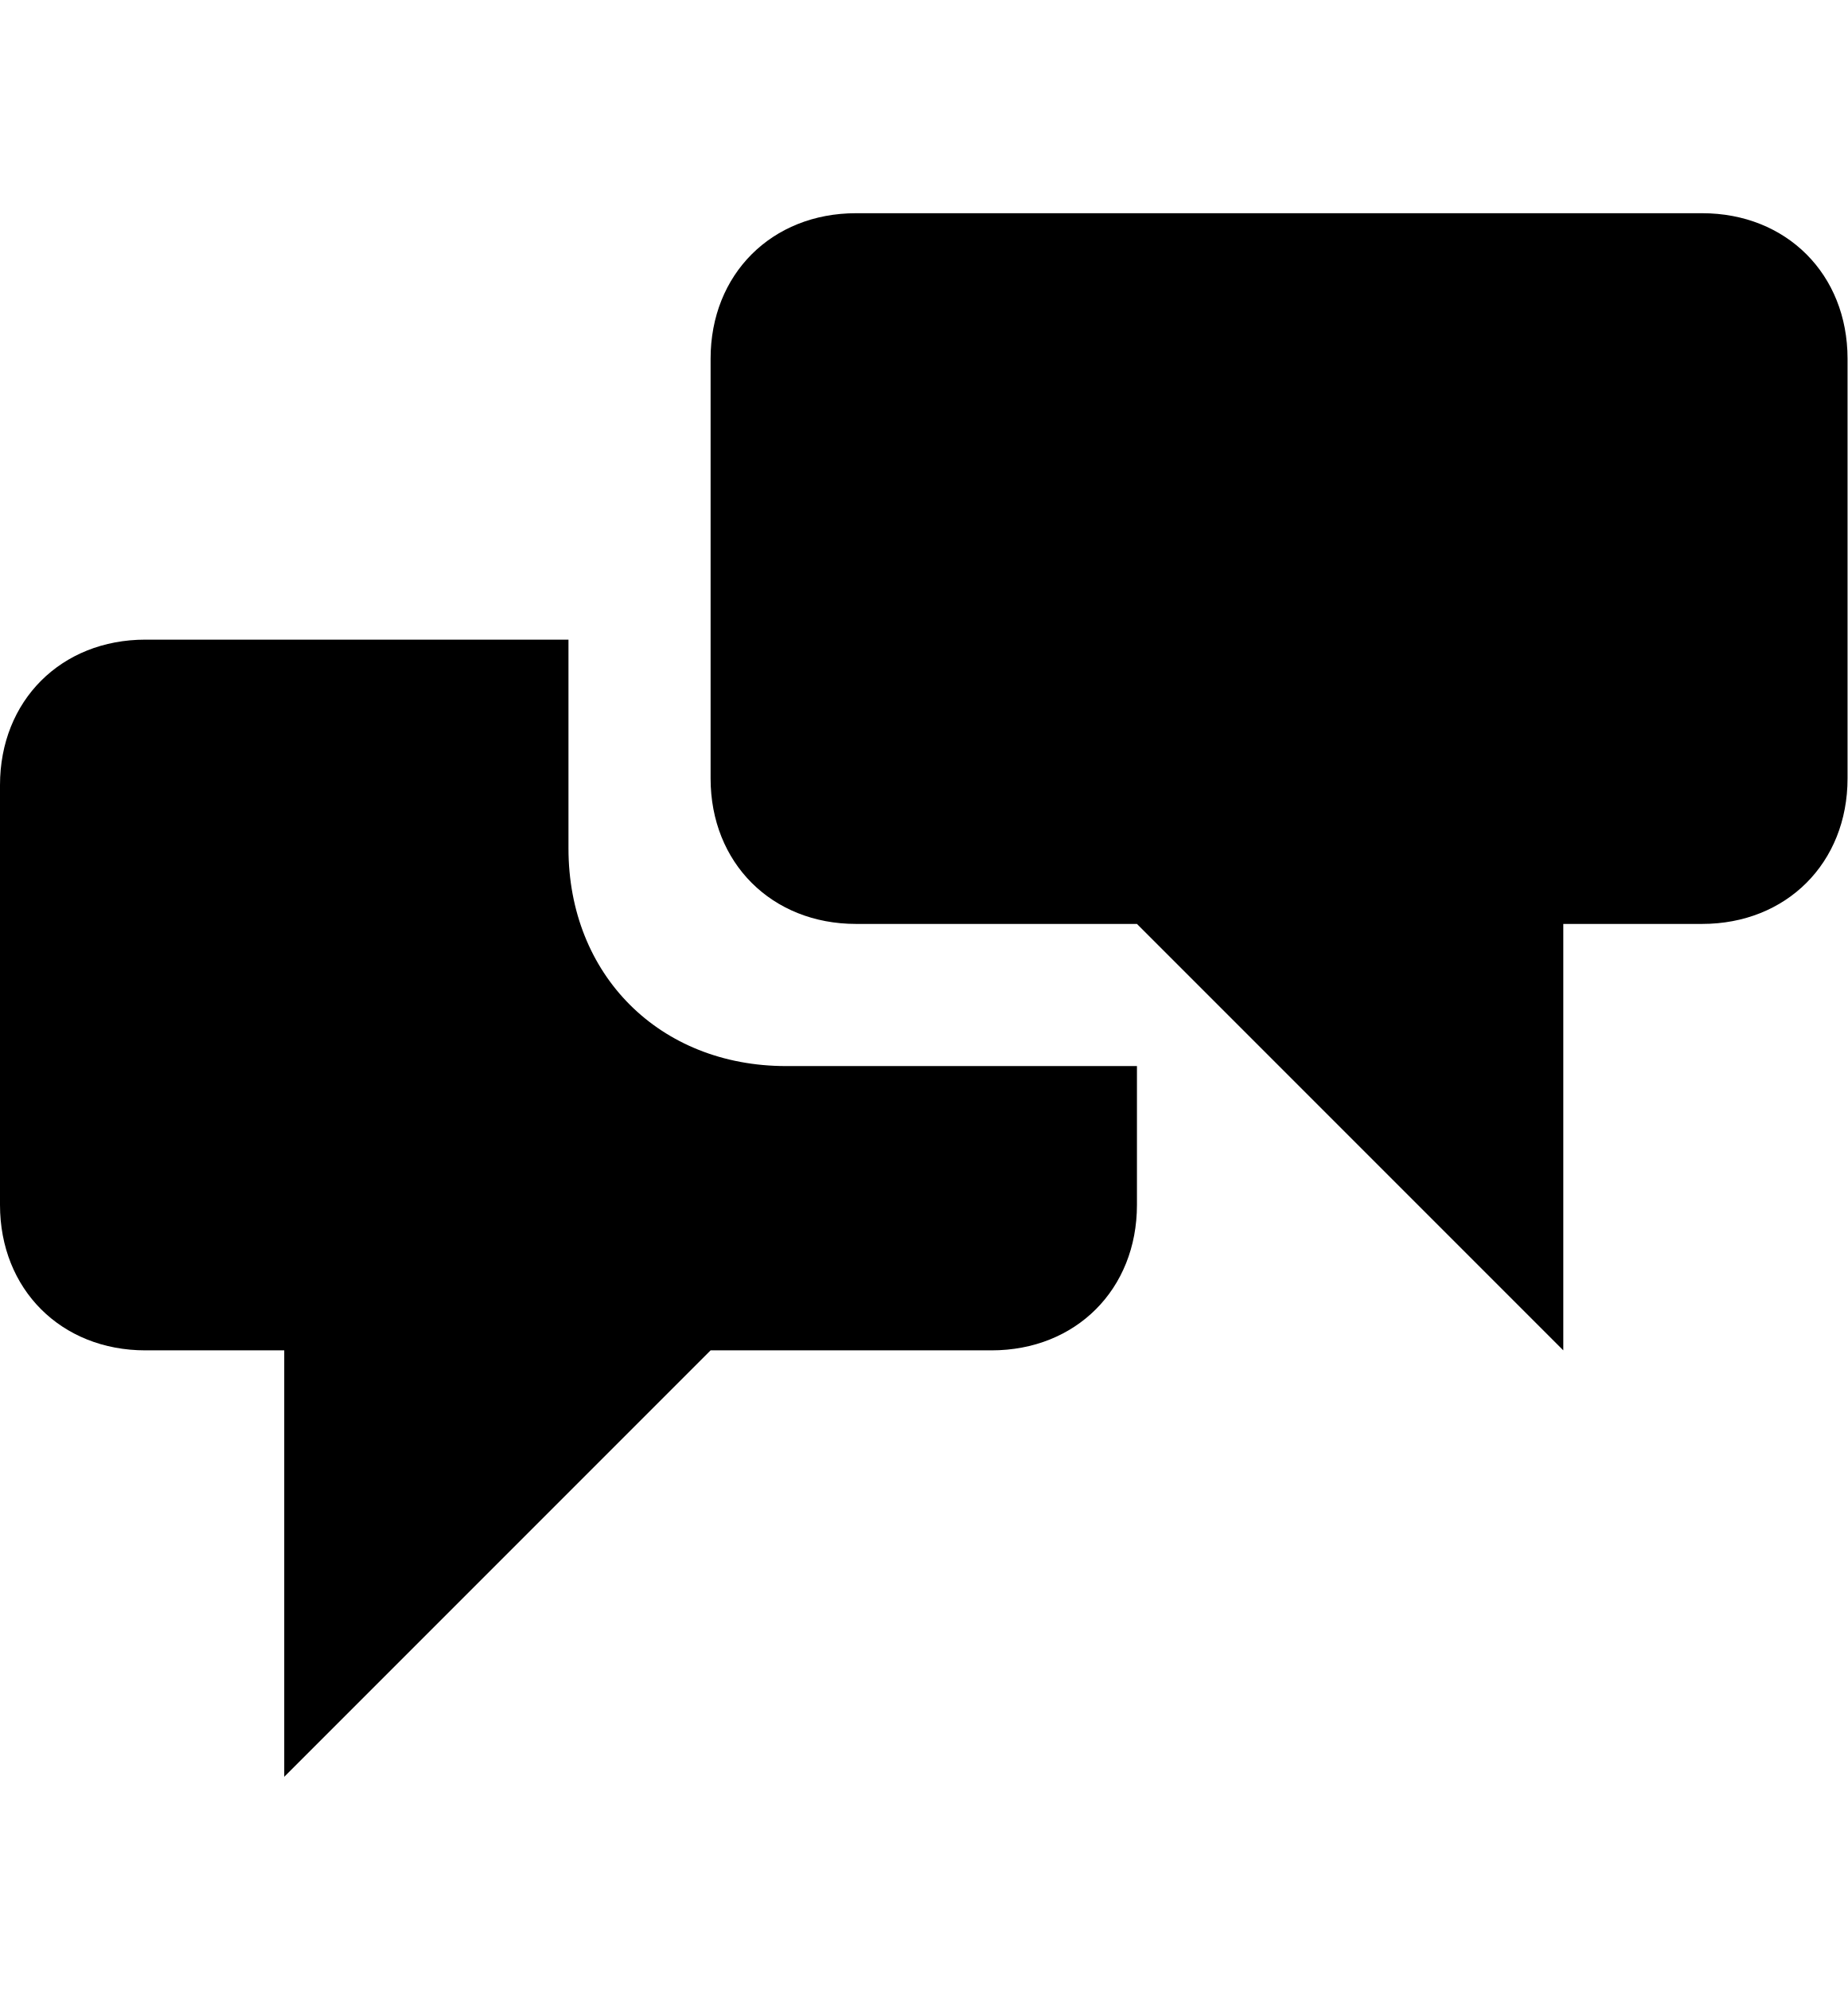
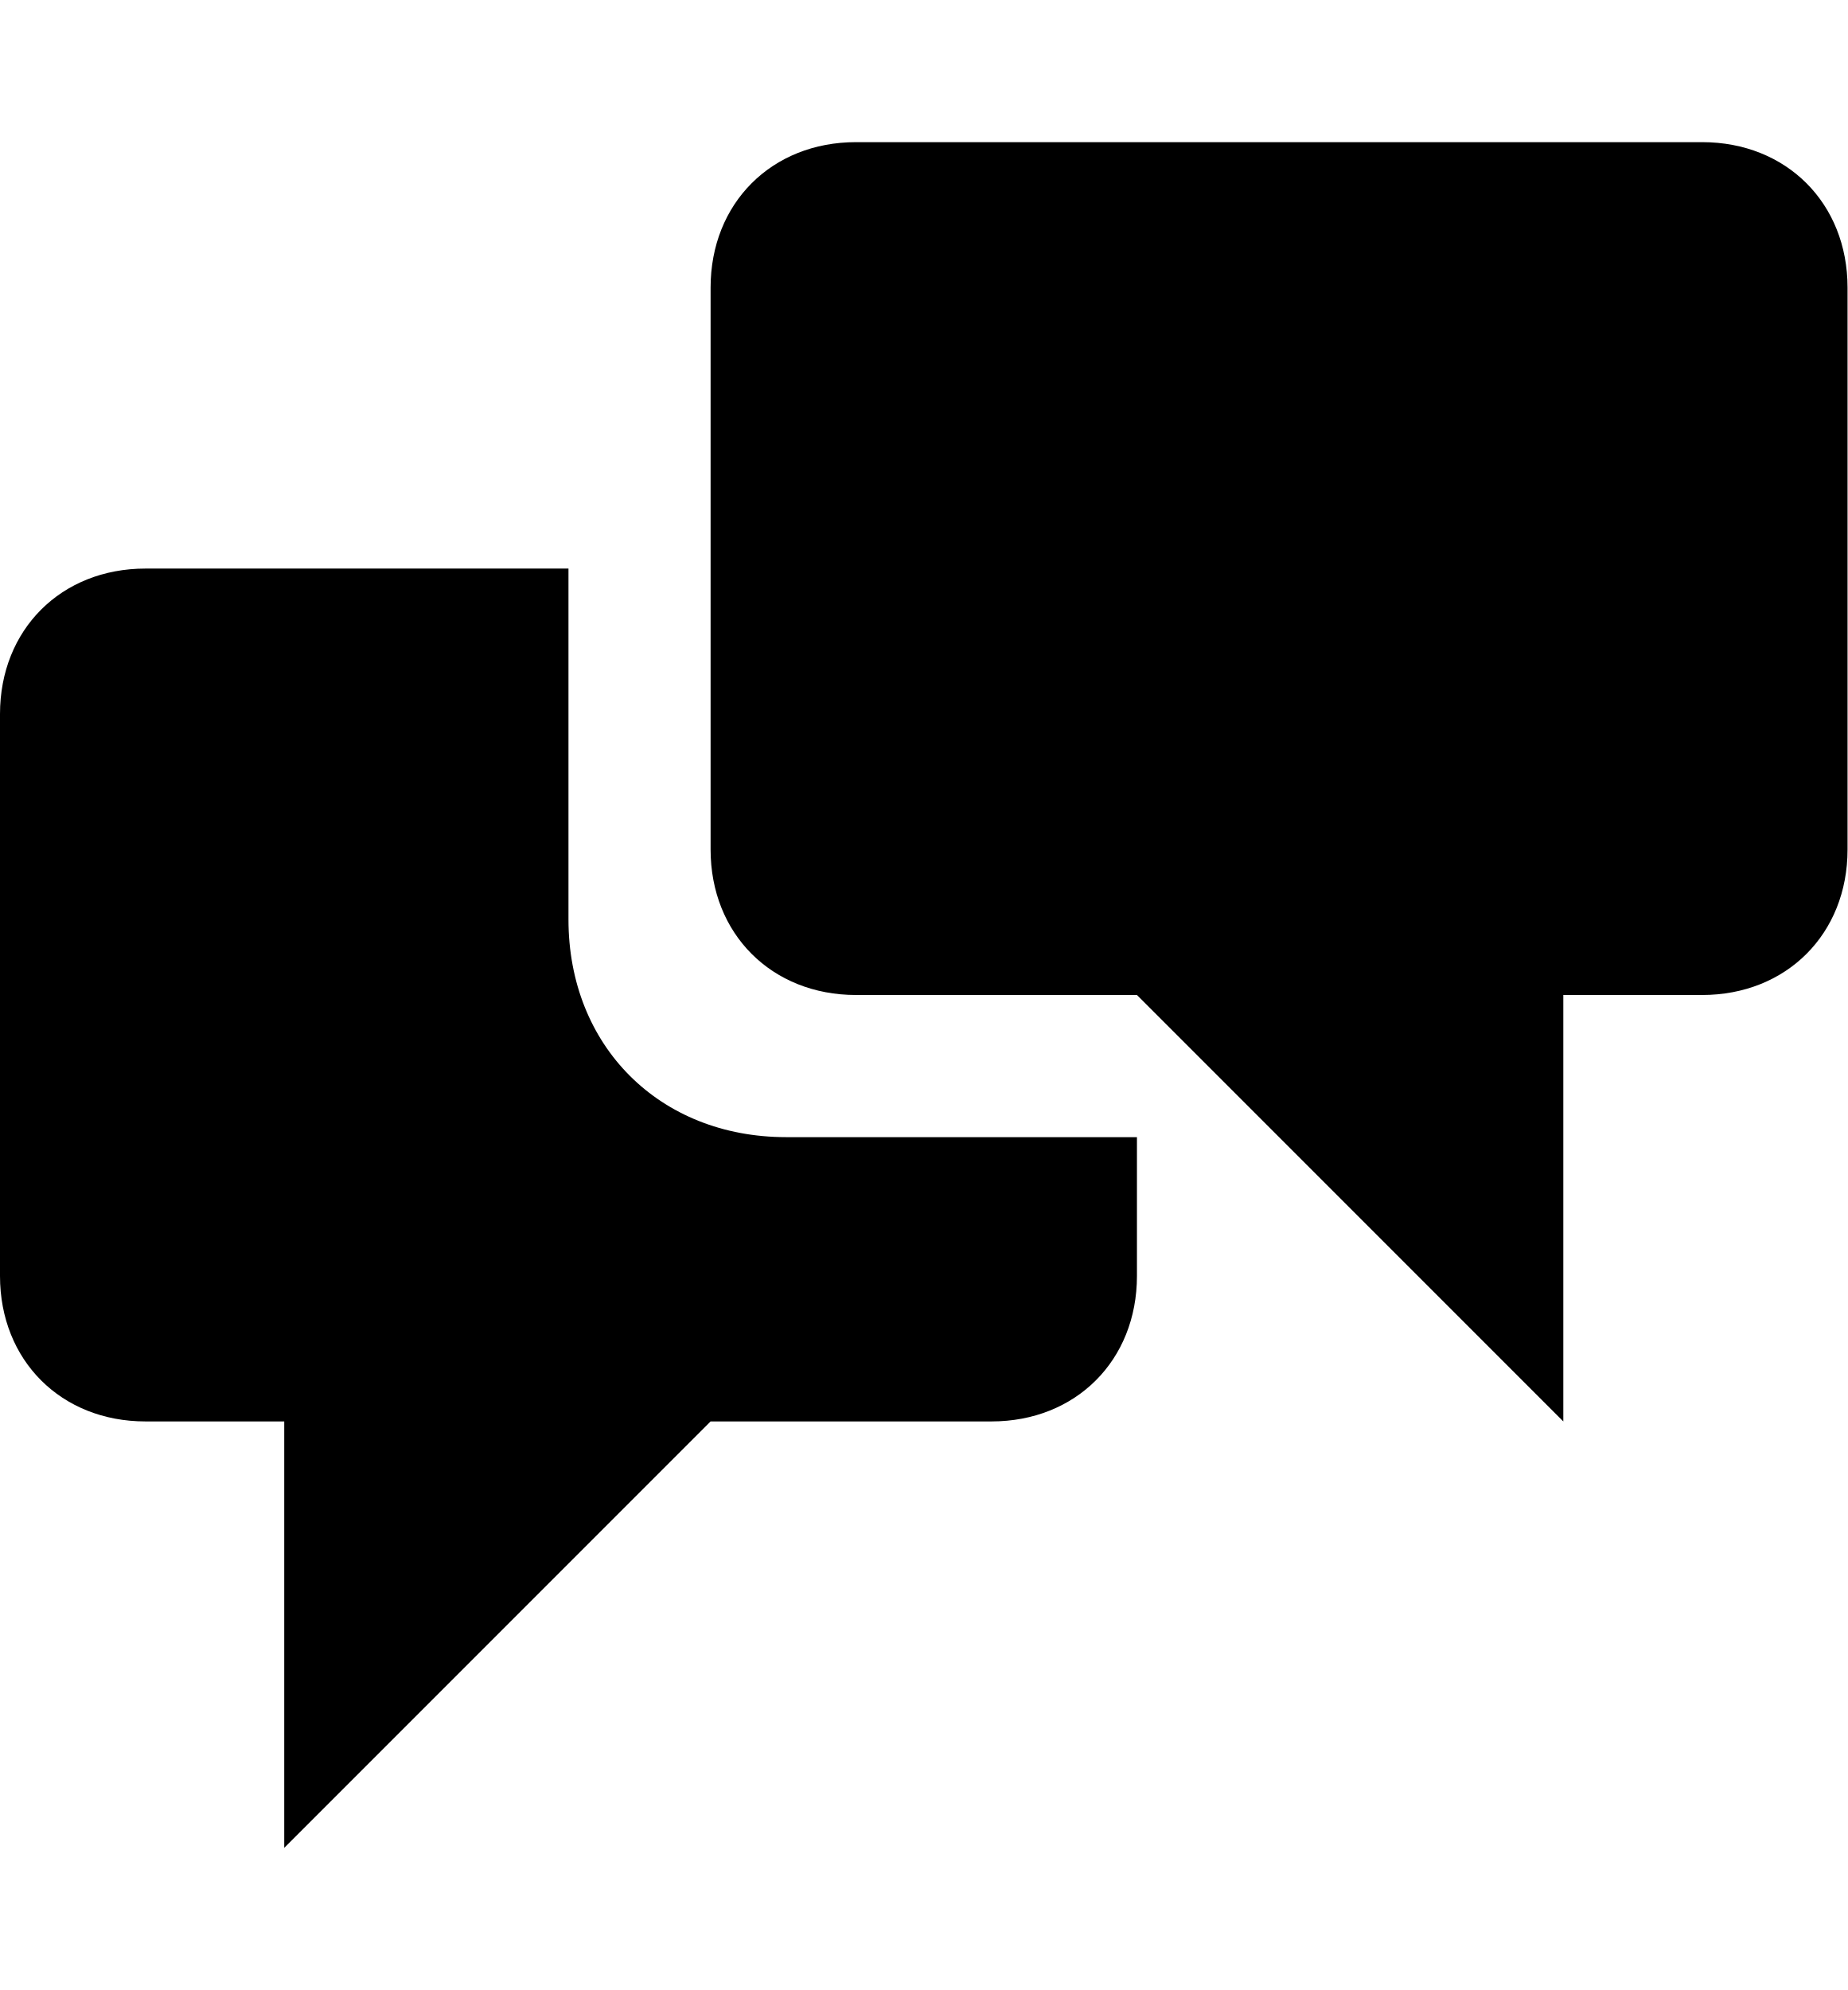
<svg xmlns="http://www.w3.org/2000/svg" version="1.1" id="Layer_1" x="0px" y="0px" width="1664px" height="1792px" viewBox="0 0 1664 1792" enable-background="new 0 0 1664 1792" xml:space="preserve">
-   <path d="M1024,960v125c0,76-55,131-131,131H640l-384,384v-384H131c-76,0-131-55-131-131V707c0-76,55-131,131-131h381v188  c0,114,82,196,196,196H1024z M1664,701V323c0-76-55-131-131-131H771c-76,0-131,55-131,131v378c0,76,55,131,131,131h253l384,384V832  h125C1609,832,1664,777,1664,701z" />
+   <path d="M1024,1024v125c0,76-55,131-131,131H640l-384,384v-384H131c-76,0-131-55-131-131V643c0-76,55-131,131-131h381v316  c0,114,82,196,196,196H1024z M1664,765V259c0-76-55-131-131-131H771c-76,0-131,55-131,131v506c0,76,55,131,131,131h253l384,384V896  h125C1609,896,1664,841,1664,765z" />
</svg>
